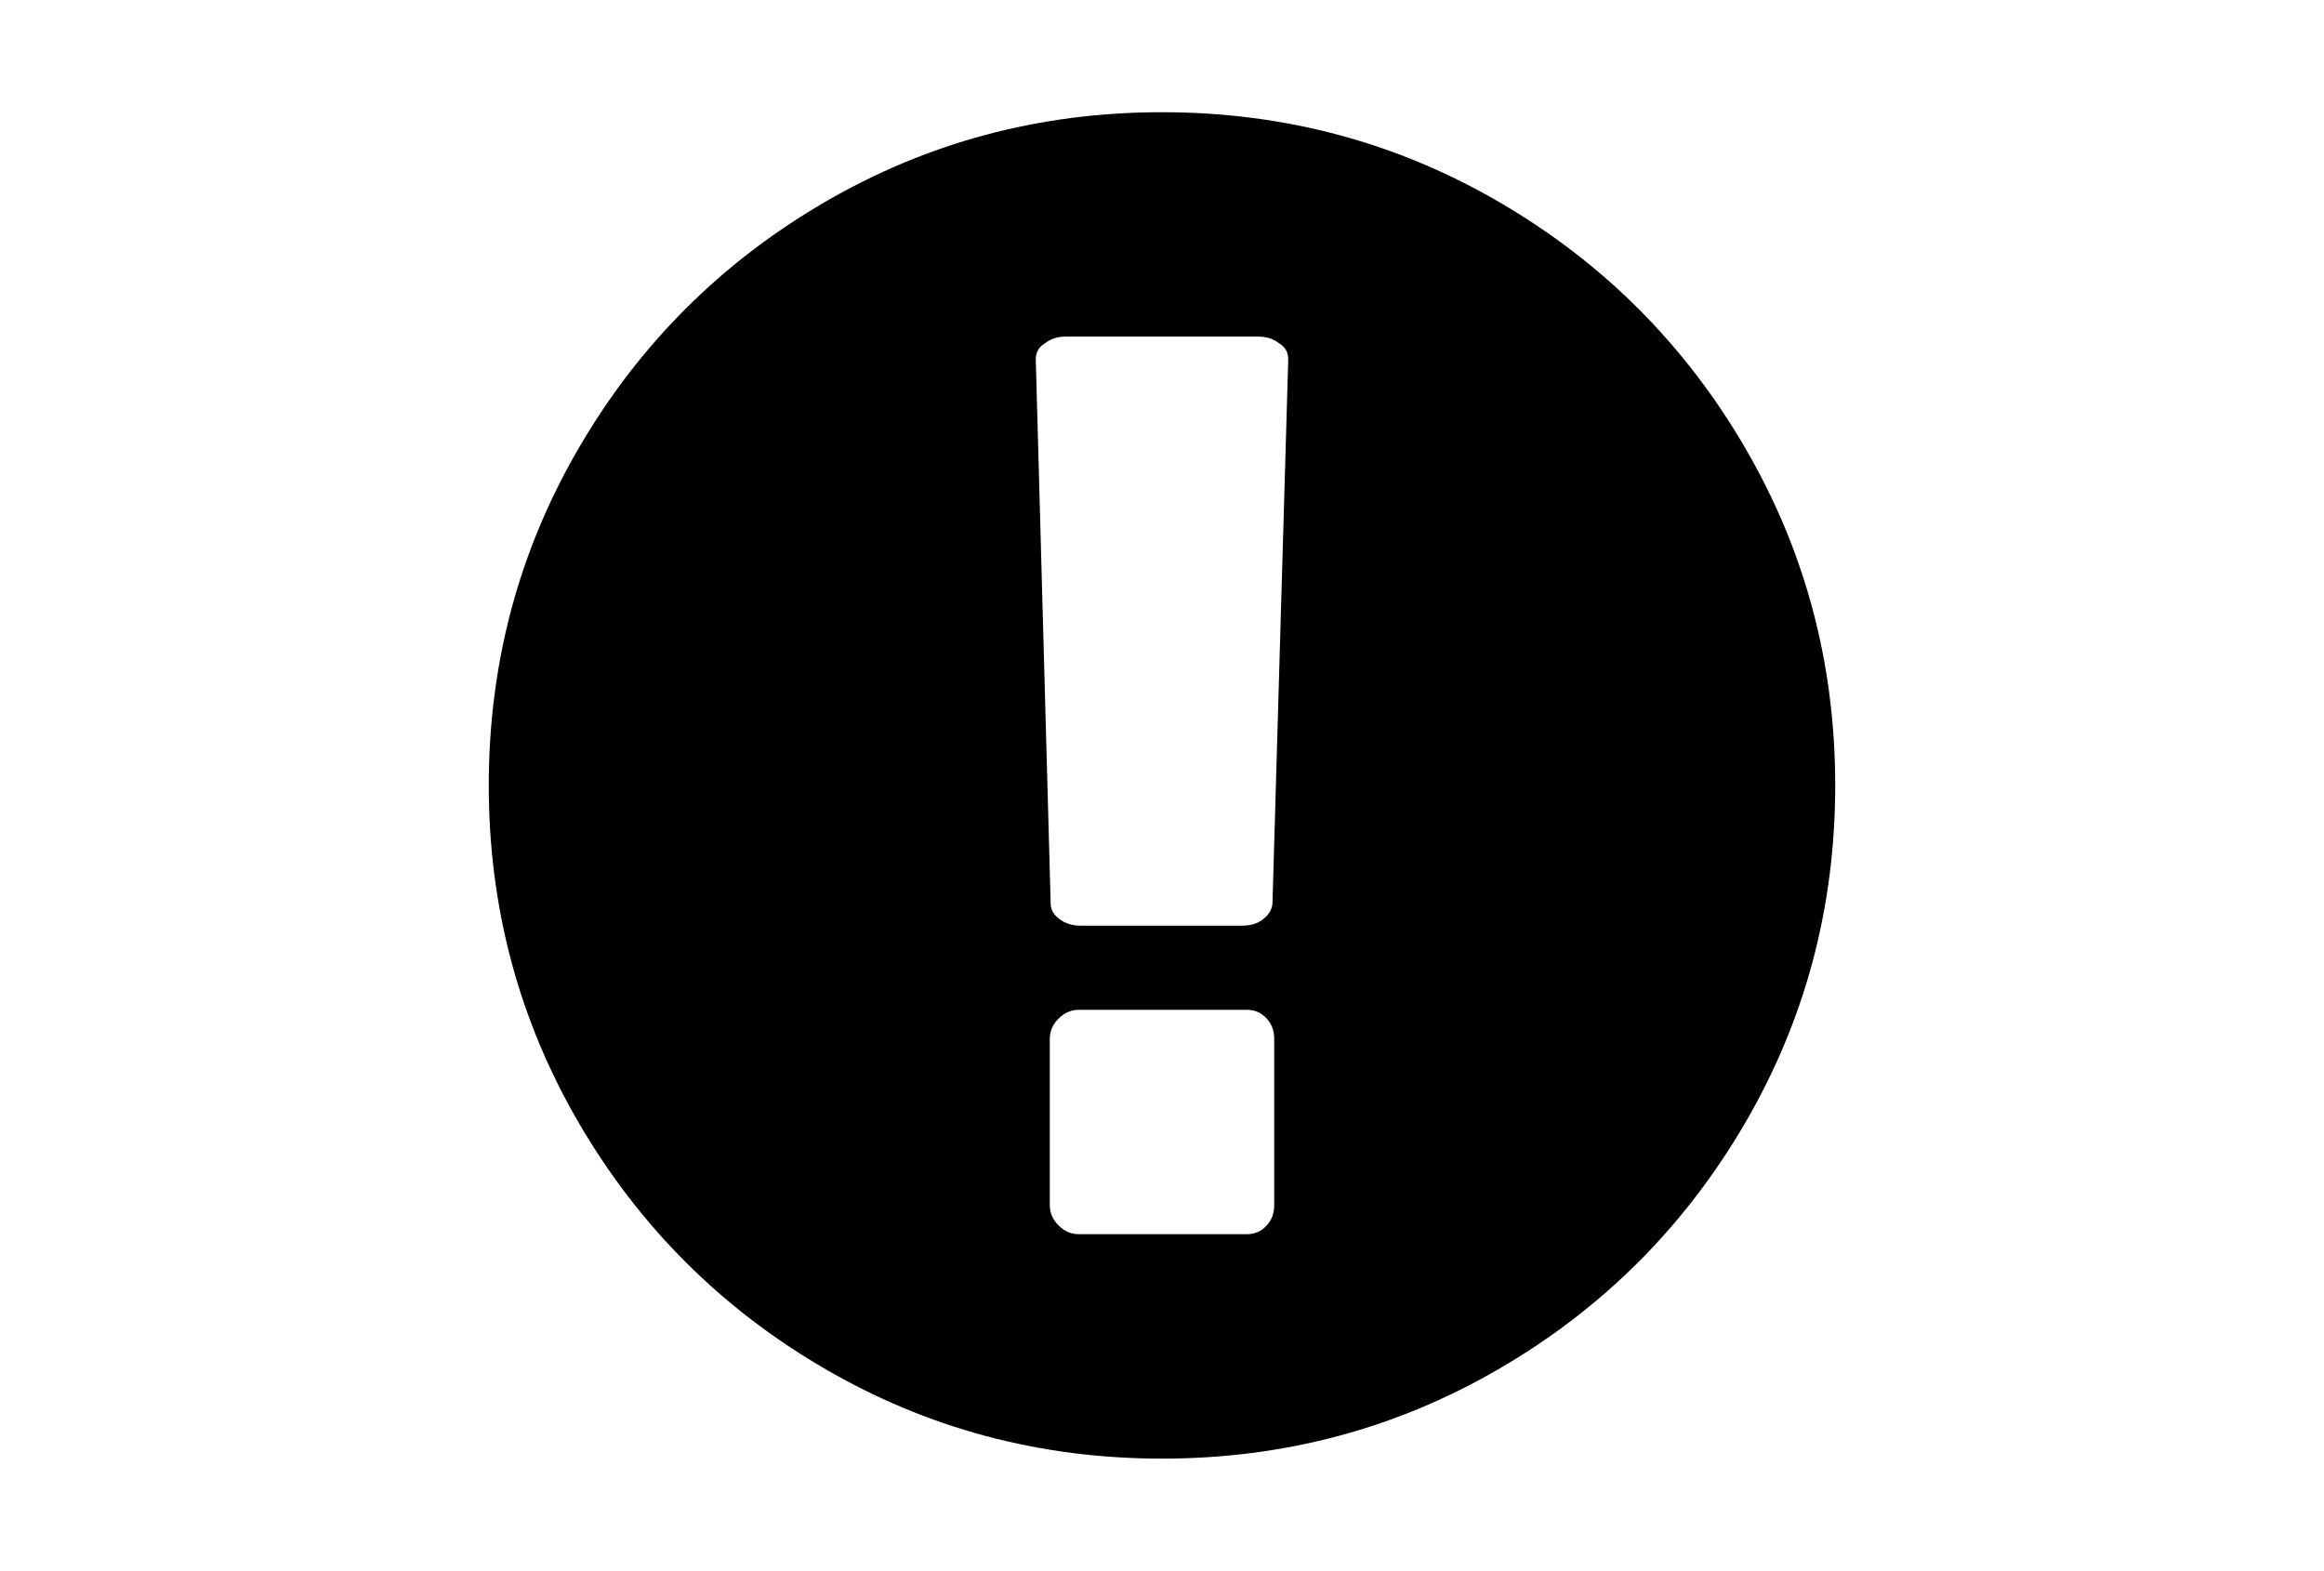
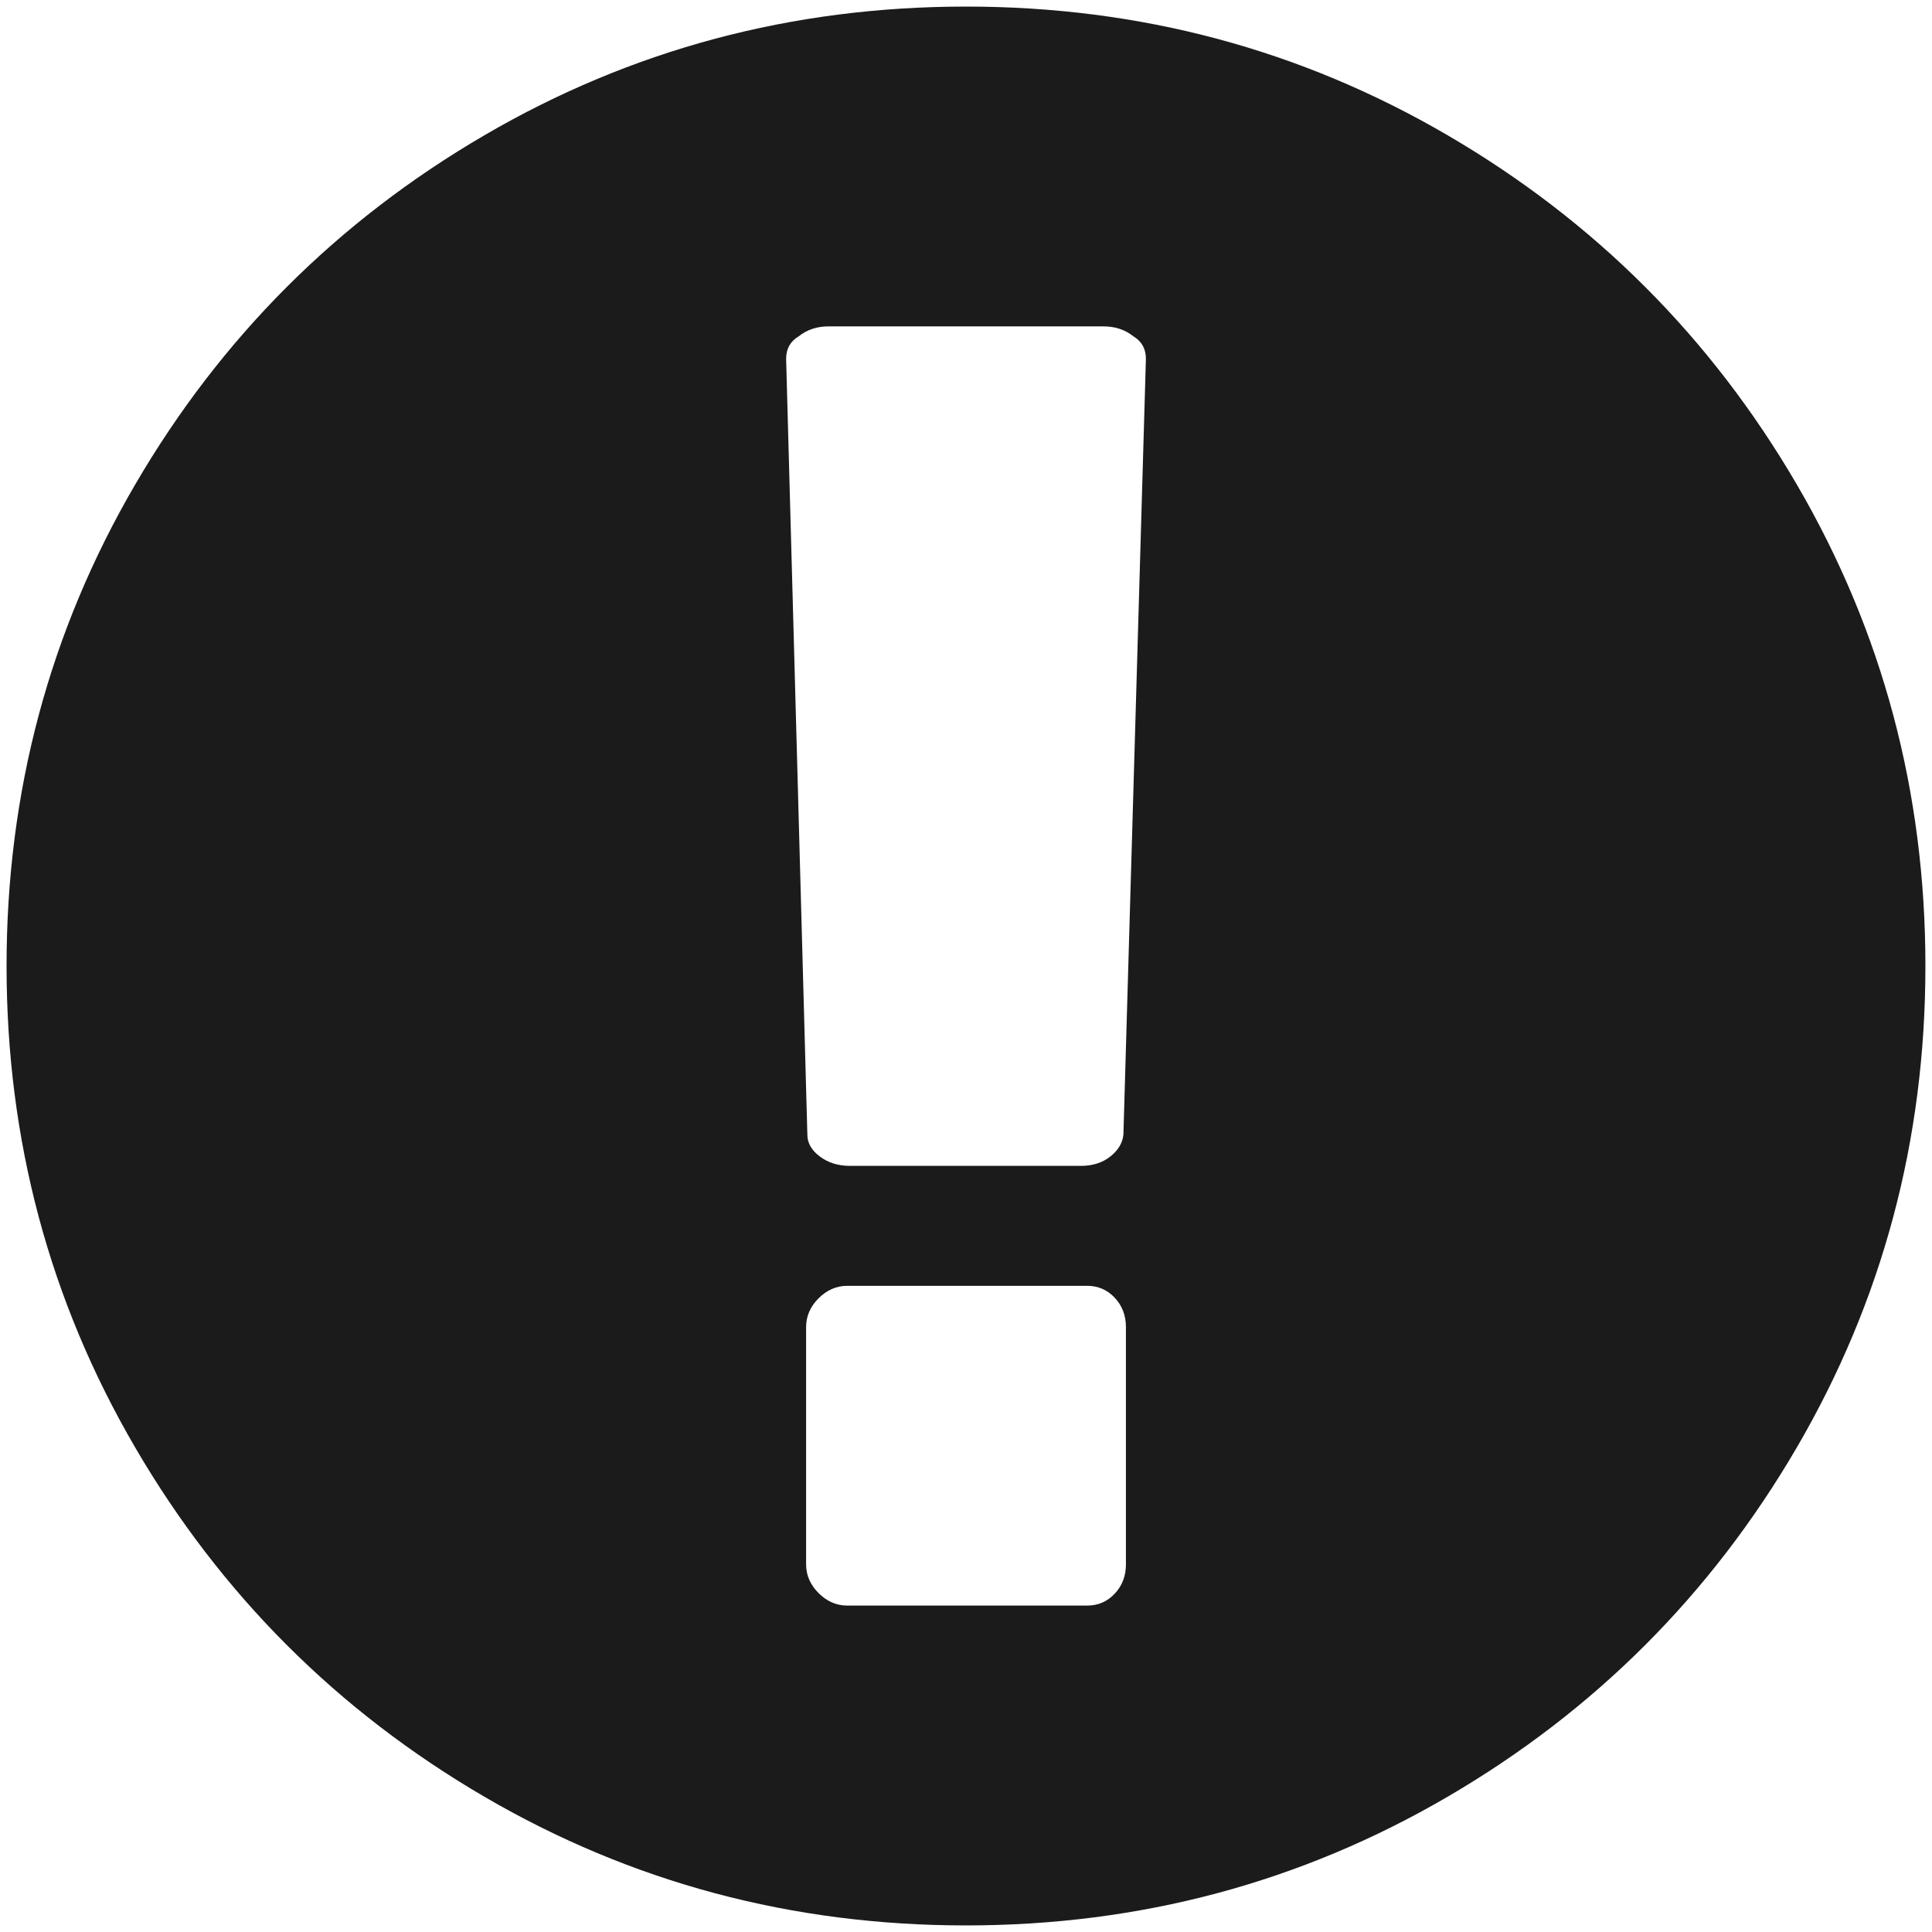
- <svg xmlns="http://www.w3.org/2000/svg" version="1.1" id="Capa_1" x="0px" y="0px" width="216px" height="146px" viewBox="0 0 216 146" enable-background="new 0 0 216 146" xml:space="preserve">
-   <path d="M162.18,41.592c-5.595-9.586-13.185-17.176-22.771-22.771c-9.588-5.595-20.055-8.392-31.408-8.392  c-11.352,0-21.821,2.797-31.408,8.392c-9.587,5.594-17.177,13.184-22.772,22.771C48.225,51.179,45.428,61.649,45.428,73  c0,11.351,2.798,21.82,8.392,31.408c5.595,9.584,13.185,17.176,22.772,22.771c9.587,5.595,20.056,8.392,31.408,8.392  c11.352,0,21.822-2.797,31.408-8.392c9.586-5.594,17.176-13.185,22.771-22.771c5.594-9.588,8.391-20.058,8.391-31.408  C170.57,61.649,167.773,51.178,162.18,41.592z M118.43,112.025c0,0.761-0.246,1.398-0.734,1.914s-1.086,0.773-1.793,0.773H100.26  c-0.706,0-1.331-0.271-1.874-0.814c-0.543-0.543-0.814-1.168-0.814-1.873V96.546c0-0.706,0.271-1.331,0.814-1.874  c0.543-0.543,1.168-0.814,1.874-0.814h15.643c0.707,0,1.306,0.258,1.793,0.773c0.488,0.518,0.734,1.154,0.734,1.915V112.025z   M118.266,83.999c-0.055,0.543-0.339,1.019-0.854,1.426c-0.517,0.407-1.154,0.61-1.914,0.61h-15.073  c-0.761,0-1.413-0.203-1.956-0.61c-0.543-0.407-0.815-0.883-0.815-1.426l-1.385-50.595c0-0.653,0.271-1.141,0.814-1.467  c0.544-0.434,1.196-0.652,1.956-0.652h17.926c0.761,0,1.412,0.217,1.955,0.652c0.543,0.326,0.813,0.815,0.813,1.467L118.266,83.999z  " />
+ <svg xmlns="http://www.w3.org/2000/svg" width="126" height="126" viewBox="0 0 126 126">
+   <path fill="#1B1B1B" d="M117.18,31.592 C111.585,22.006 103.995,14.416 94.409,8.821 C84.821,3.226 74.354,0.429 63.001,0.429 C51.649,0.429 41.18,3.226 31.593,8.821 C22.006,14.415 14.416,22.005 8.821,31.592 C3.225,41.179 0.428,51.649 0.428,63 C0.428,74.351 3.226,84.82 8.82,94.408 C14.415,103.992 22.005,111.584 31.592,117.179 C41.179,122.774 51.648,125.571 63,125.571 C74.352,125.571 84.822,122.774 94.408,117.179 C103.994,111.585 111.584,103.994 117.179,94.408 C122.773,84.82 125.57,74.35 125.57,63 C125.57,51.649 122.773,41.178 117.18,31.592 Z M73.43,102.025 C73.43,102.786 73.184,103.423 72.696,103.939 C72.208,104.455 71.61,104.712 70.903,104.712 L55.26,104.712 C54.554,104.712 53.929,104.441 53.386,103.898 C52.843,103.355 52.572,102.73 52.572,102.025 L52.572,86.546 C52.572,85.84 52.843,85.215 53.386,84.672 C53.929,84.129 54.554,83.858 55.26,83.858 L70.903,83.858 C71.61,83.858 72.209,84.116 72.696,84.631 C73.184,85.149 73.43,85.785 73.43,86.546 L73.43,102.025 Z M73.266,73.999 C73.211,74.542 72.927,75.018 72.412,75.425 C71.895,75.832 71.258,76.035 70.498,76.035 L55.425,76.035 C54.664,76.035 54.012,75.832 53.469,75.425 C52.926,75.018 52.654,74.542 52.654,73.999 L51.269,23.404 C51.269,22.751 51.54,22.263 52.083,21.937 C52.627,21.503 53.279,21.285 54.039,21.285 L71.965,21.285 C72.726,21.285 73.377,21.502 73.92,21.937 C74.463,22.263 74.733,22.752 74.733,23.404 L73.266,73.999 Z" />
</svg>
